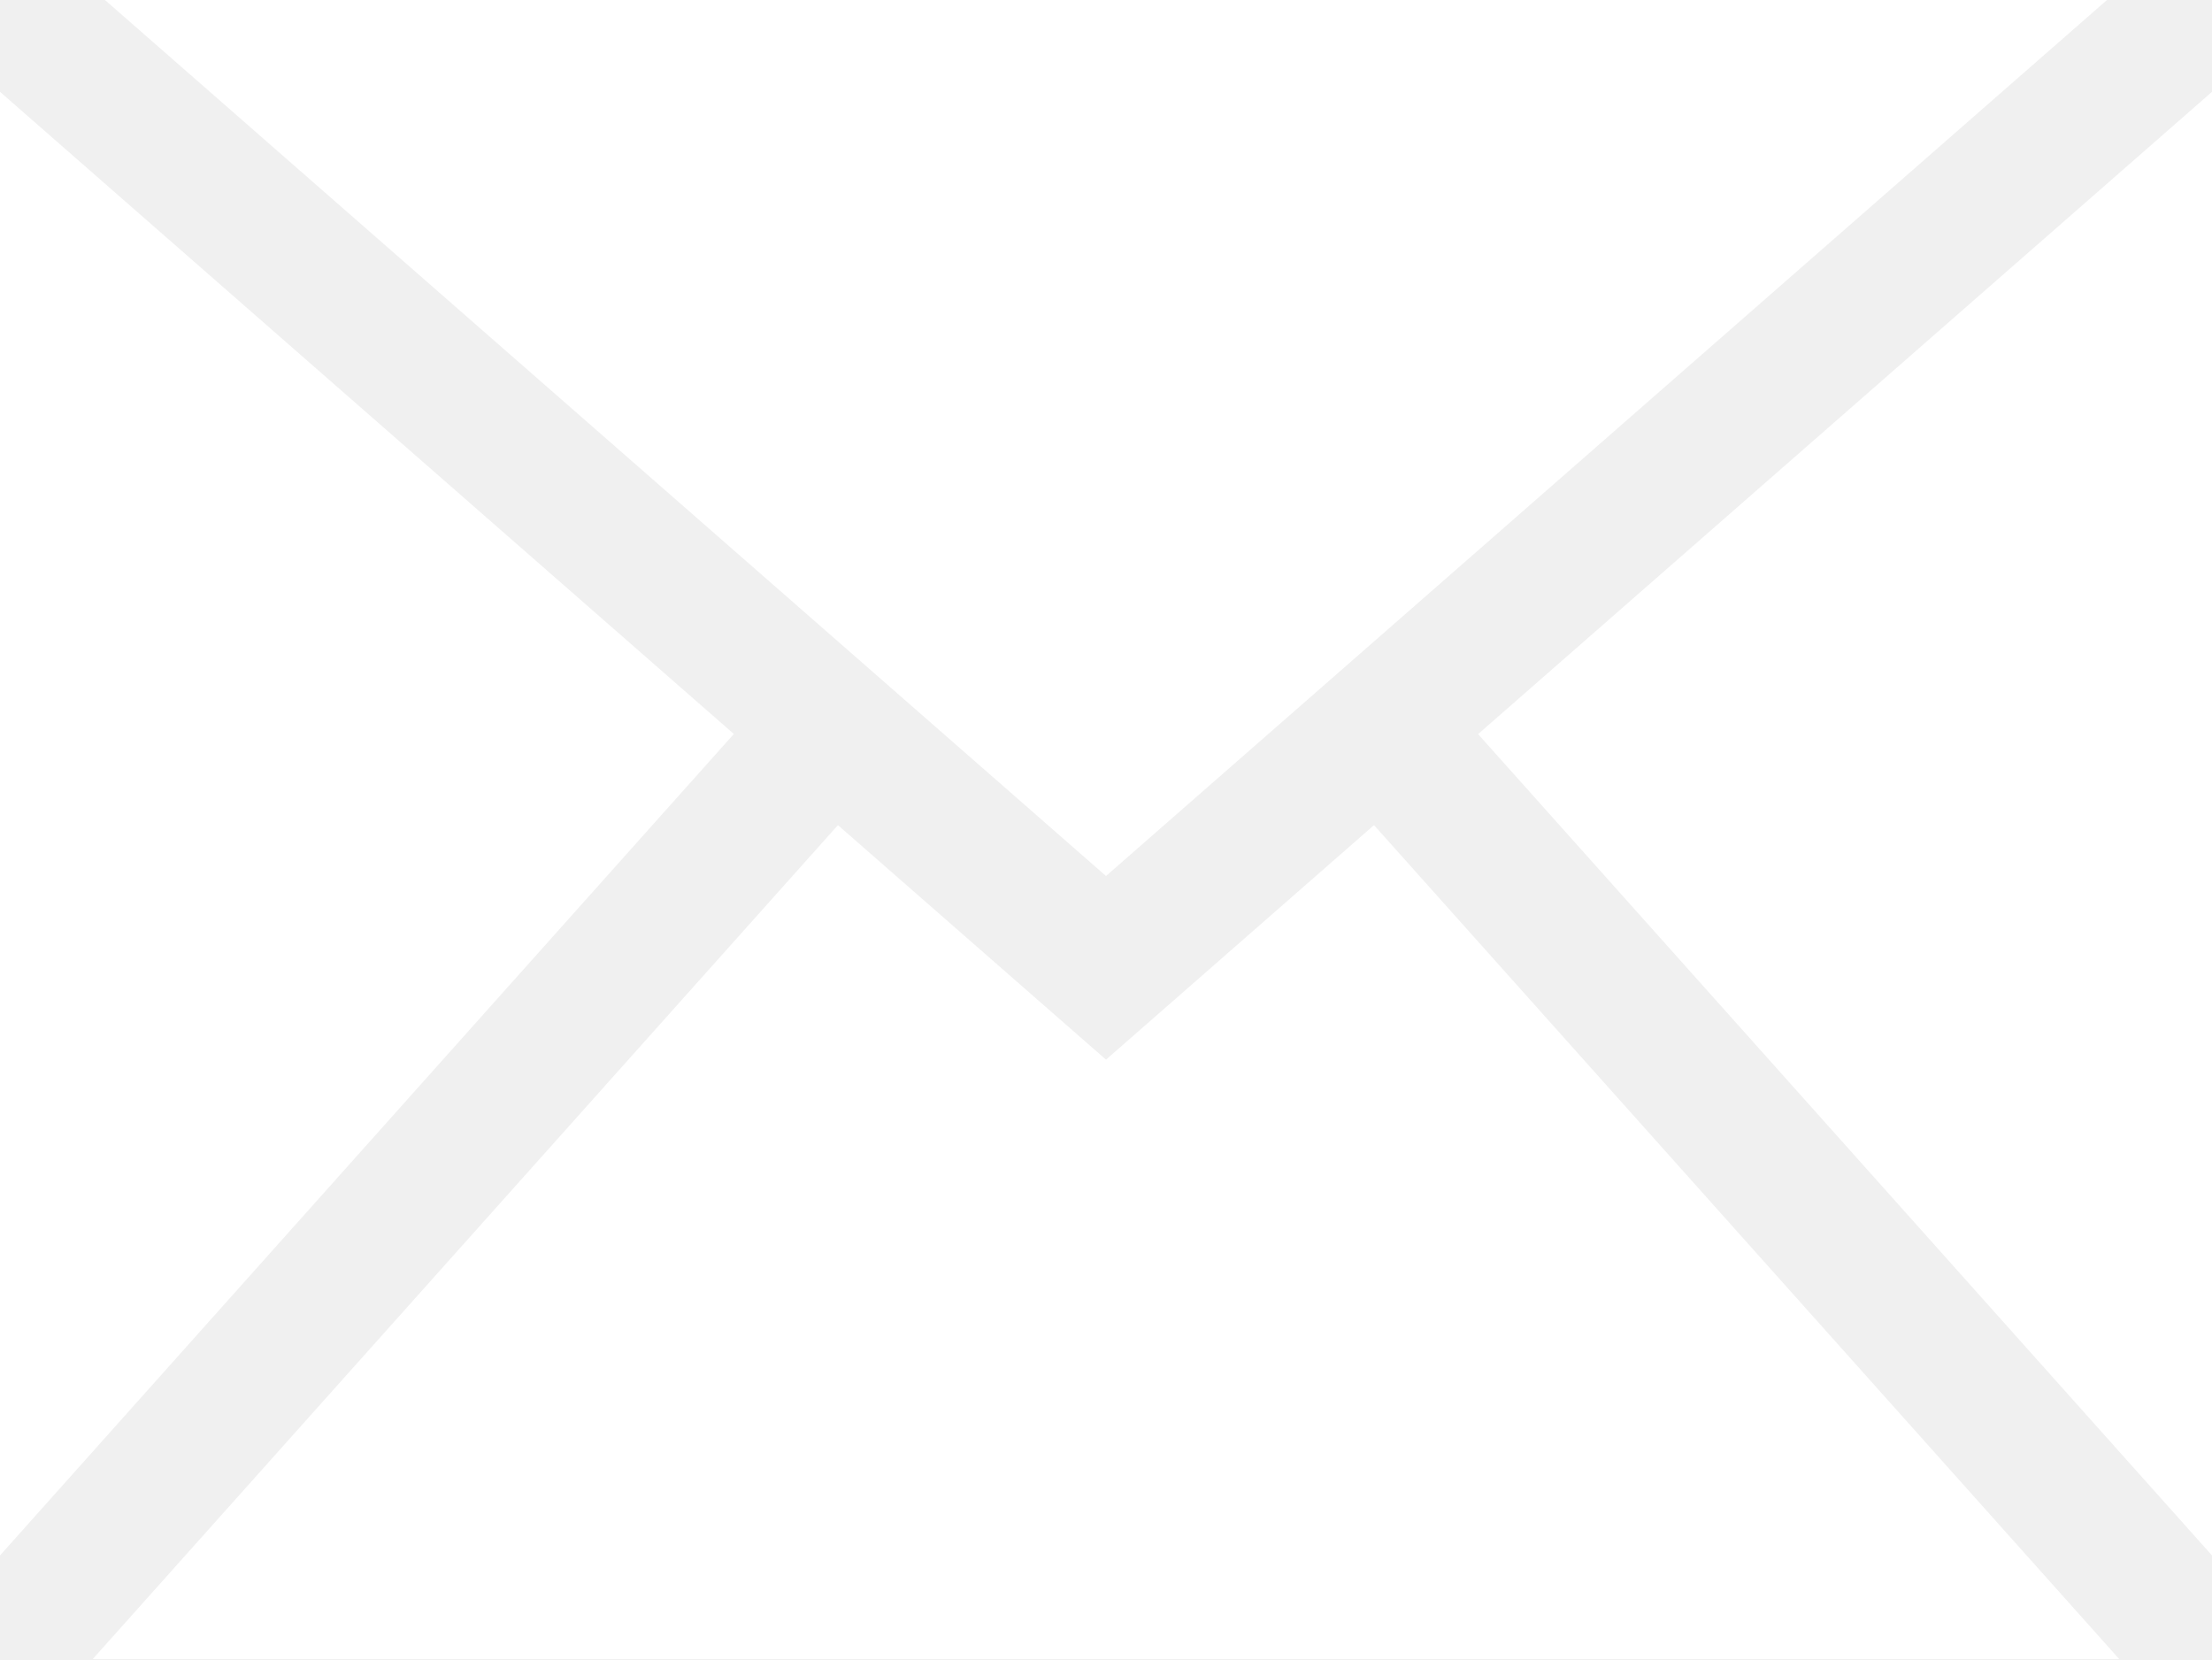
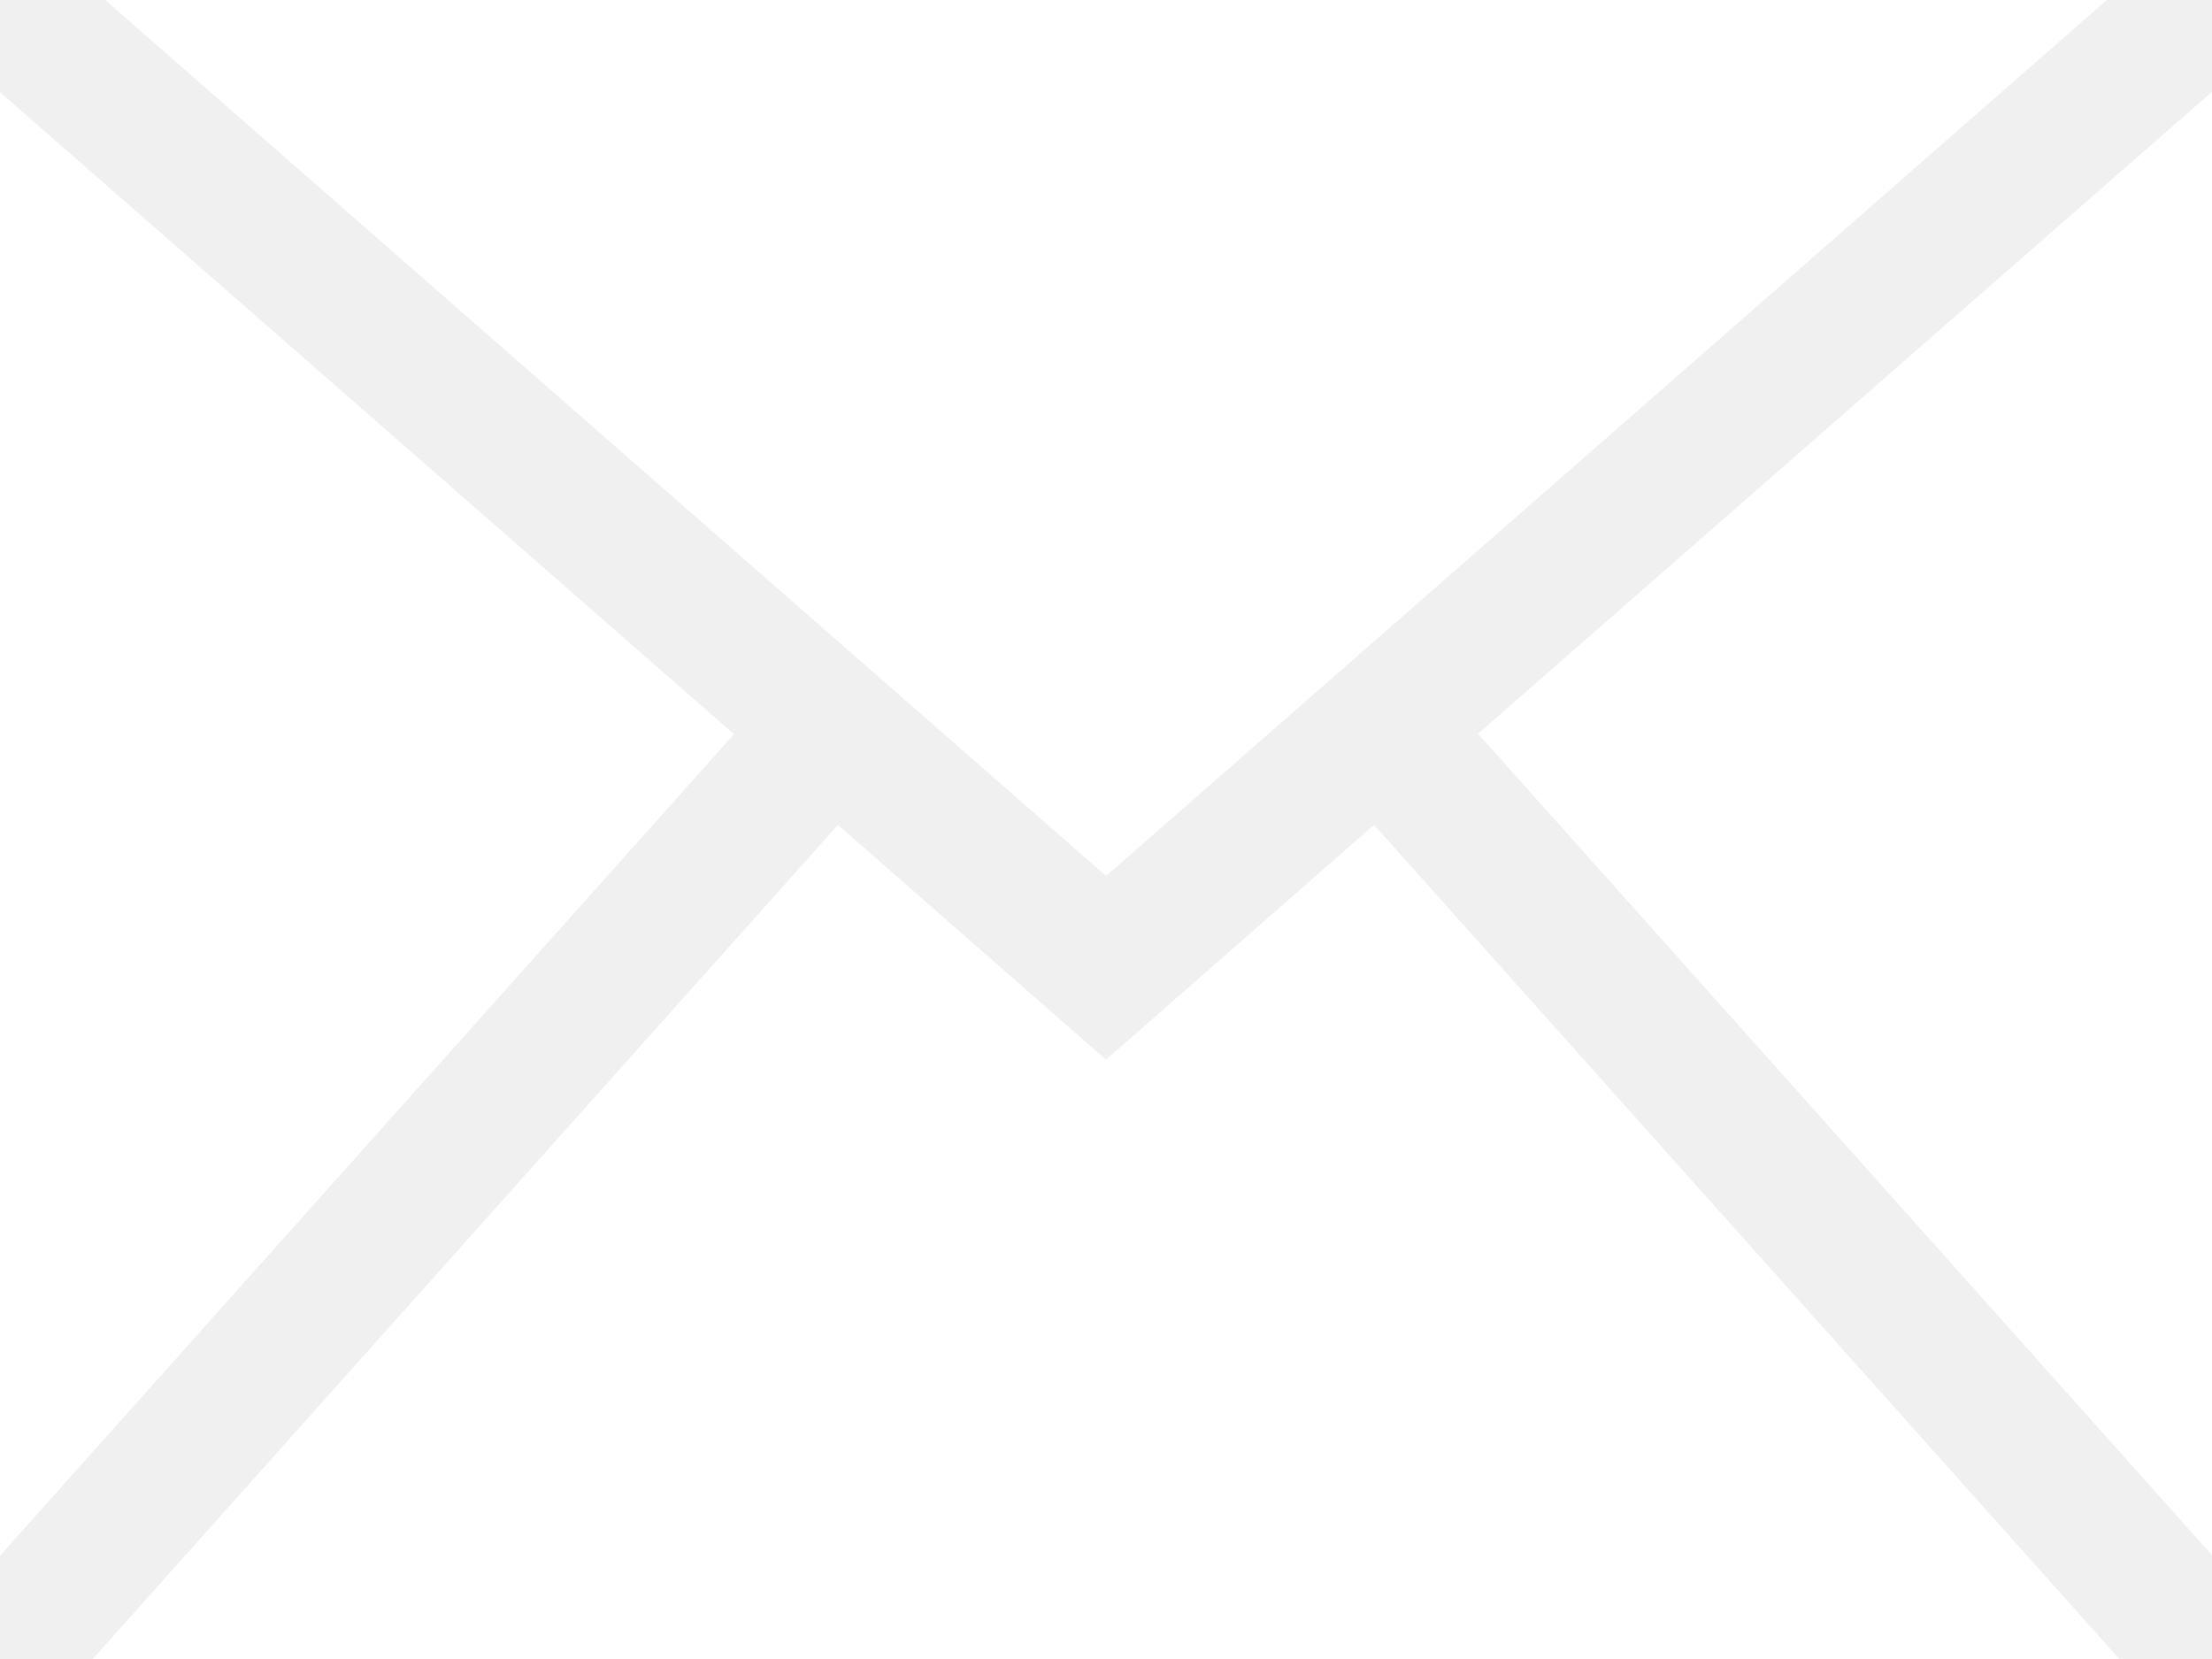
- <svg xmlns="http://www.w3.org/2000/svg" version="1.1" id="Capa_1" x="0px" y="0px" width="388.715" height="291.537" viewBox="0 0 388.715 291.537" xml:space="preserve">
-   <defs id="defs39" />
-   <g id="g4" transform="matrix(0.8011262,0,0,0.8011262,0,-48.58911)" style="fill:#ffffff;fill-opacity:1">
-     <path d="M 301.393,241.631 464.866,424.56 H 20.332 l 163.474,-182.928 58.801,51.443 z M 462.174,60.651 H 23.027 L 242.606,252.793 Z M 324.225,221.67 485.211,401.821 V 80.792 Z M 0,80.792 V 401.821 L 160.972,221.64 Z" id="path2" style="fill:#ffffff;fill-opacity:1" />
-   </g>
-   <g id="g6" style="fill:#ffffff;fill-opacity:1" transform="translate(-48.24787,-132.2081)">
- </g>
-   <g id="g8" style="fill:#ffffff;fill-opacity:1" transform="translate(-48.24787,-132.2081)">
- </g>
-   <g id="g10" style="fill:#ffffff;fill-opacity:1" transform="translate(-48.24787,-132.2081)">
- </g>
-   <g id="g12" style="fill:#ffffff;fill-opacity:1" transform="translate(-48.24787,-132.2081)">
- </g>
-   <g id="g14" style="fill:#ffffff;fill-opacity:1" transform="translate(-48.24787,-132.2081)">
- </g>
-   <g id="g16" style="fill:#ffffff;fill-opacity:1" transform="translate(-48.24787,-132.2081)">
- </g>
-   <g id="g18" style="fill:#ffffff;fill-opacity:1" transform="translate(-48.24787,-132.2081)">
- </g>
-   <g id="g20" style="fill:#ffffff;fill-opacity:1" transform="translate(-48.24787,-132.2081)">
- </g>
-   <g id="g22" style="fill:#ffffff;fill-opacity:1" transform="translate(-48.24787,-132.2081)">
- </g>
-   <g id="g24" style="fill:#ffffff;fill-opacity:1" transform="translate(-48.24787,-132.2081)">
- </g>
-   <g id="g26" style="fill:#ffffff;fill-opacity:1" transform="translate(-48.24787,-132.2081)">
- </g>
-   <g id="g28" style="fill:#ffffff;fill-opacity:1" transform="translate(-48.24787,-132.2081)">
- </g>
-   <g id="g30" style="fill:#ffffff;fill-opacity:1" transform="translate(-48.24787,-132.2081)">
- </g>
-   <g id="g32" style="fill:#ffffff;fill-opacity:1" transform="translate(-48.24787,-132.2081)">
- </g>
-   <g id="g34" style="fill:#ffffff;fill-opacity:1" transform="translate(-48.24787,-132.2081)">
- </g>
+ <svg xmlns="http://www.w3.org/2000/svg" width="388.7" height="291.5" xml:space="preserve">
+   <path d="m301.4 241.6 163.5 183H20.3l163.5-183 58.8 51.5zm160.8-181H23l219.6 192.2Zm-138 161 161 180.2v-321ZM0 80.9v321l161-180.2Z" style="fill:#fff;fill-opacity:1" transform="translate(0 -48.6) scale(.80113)" />
</svg>
